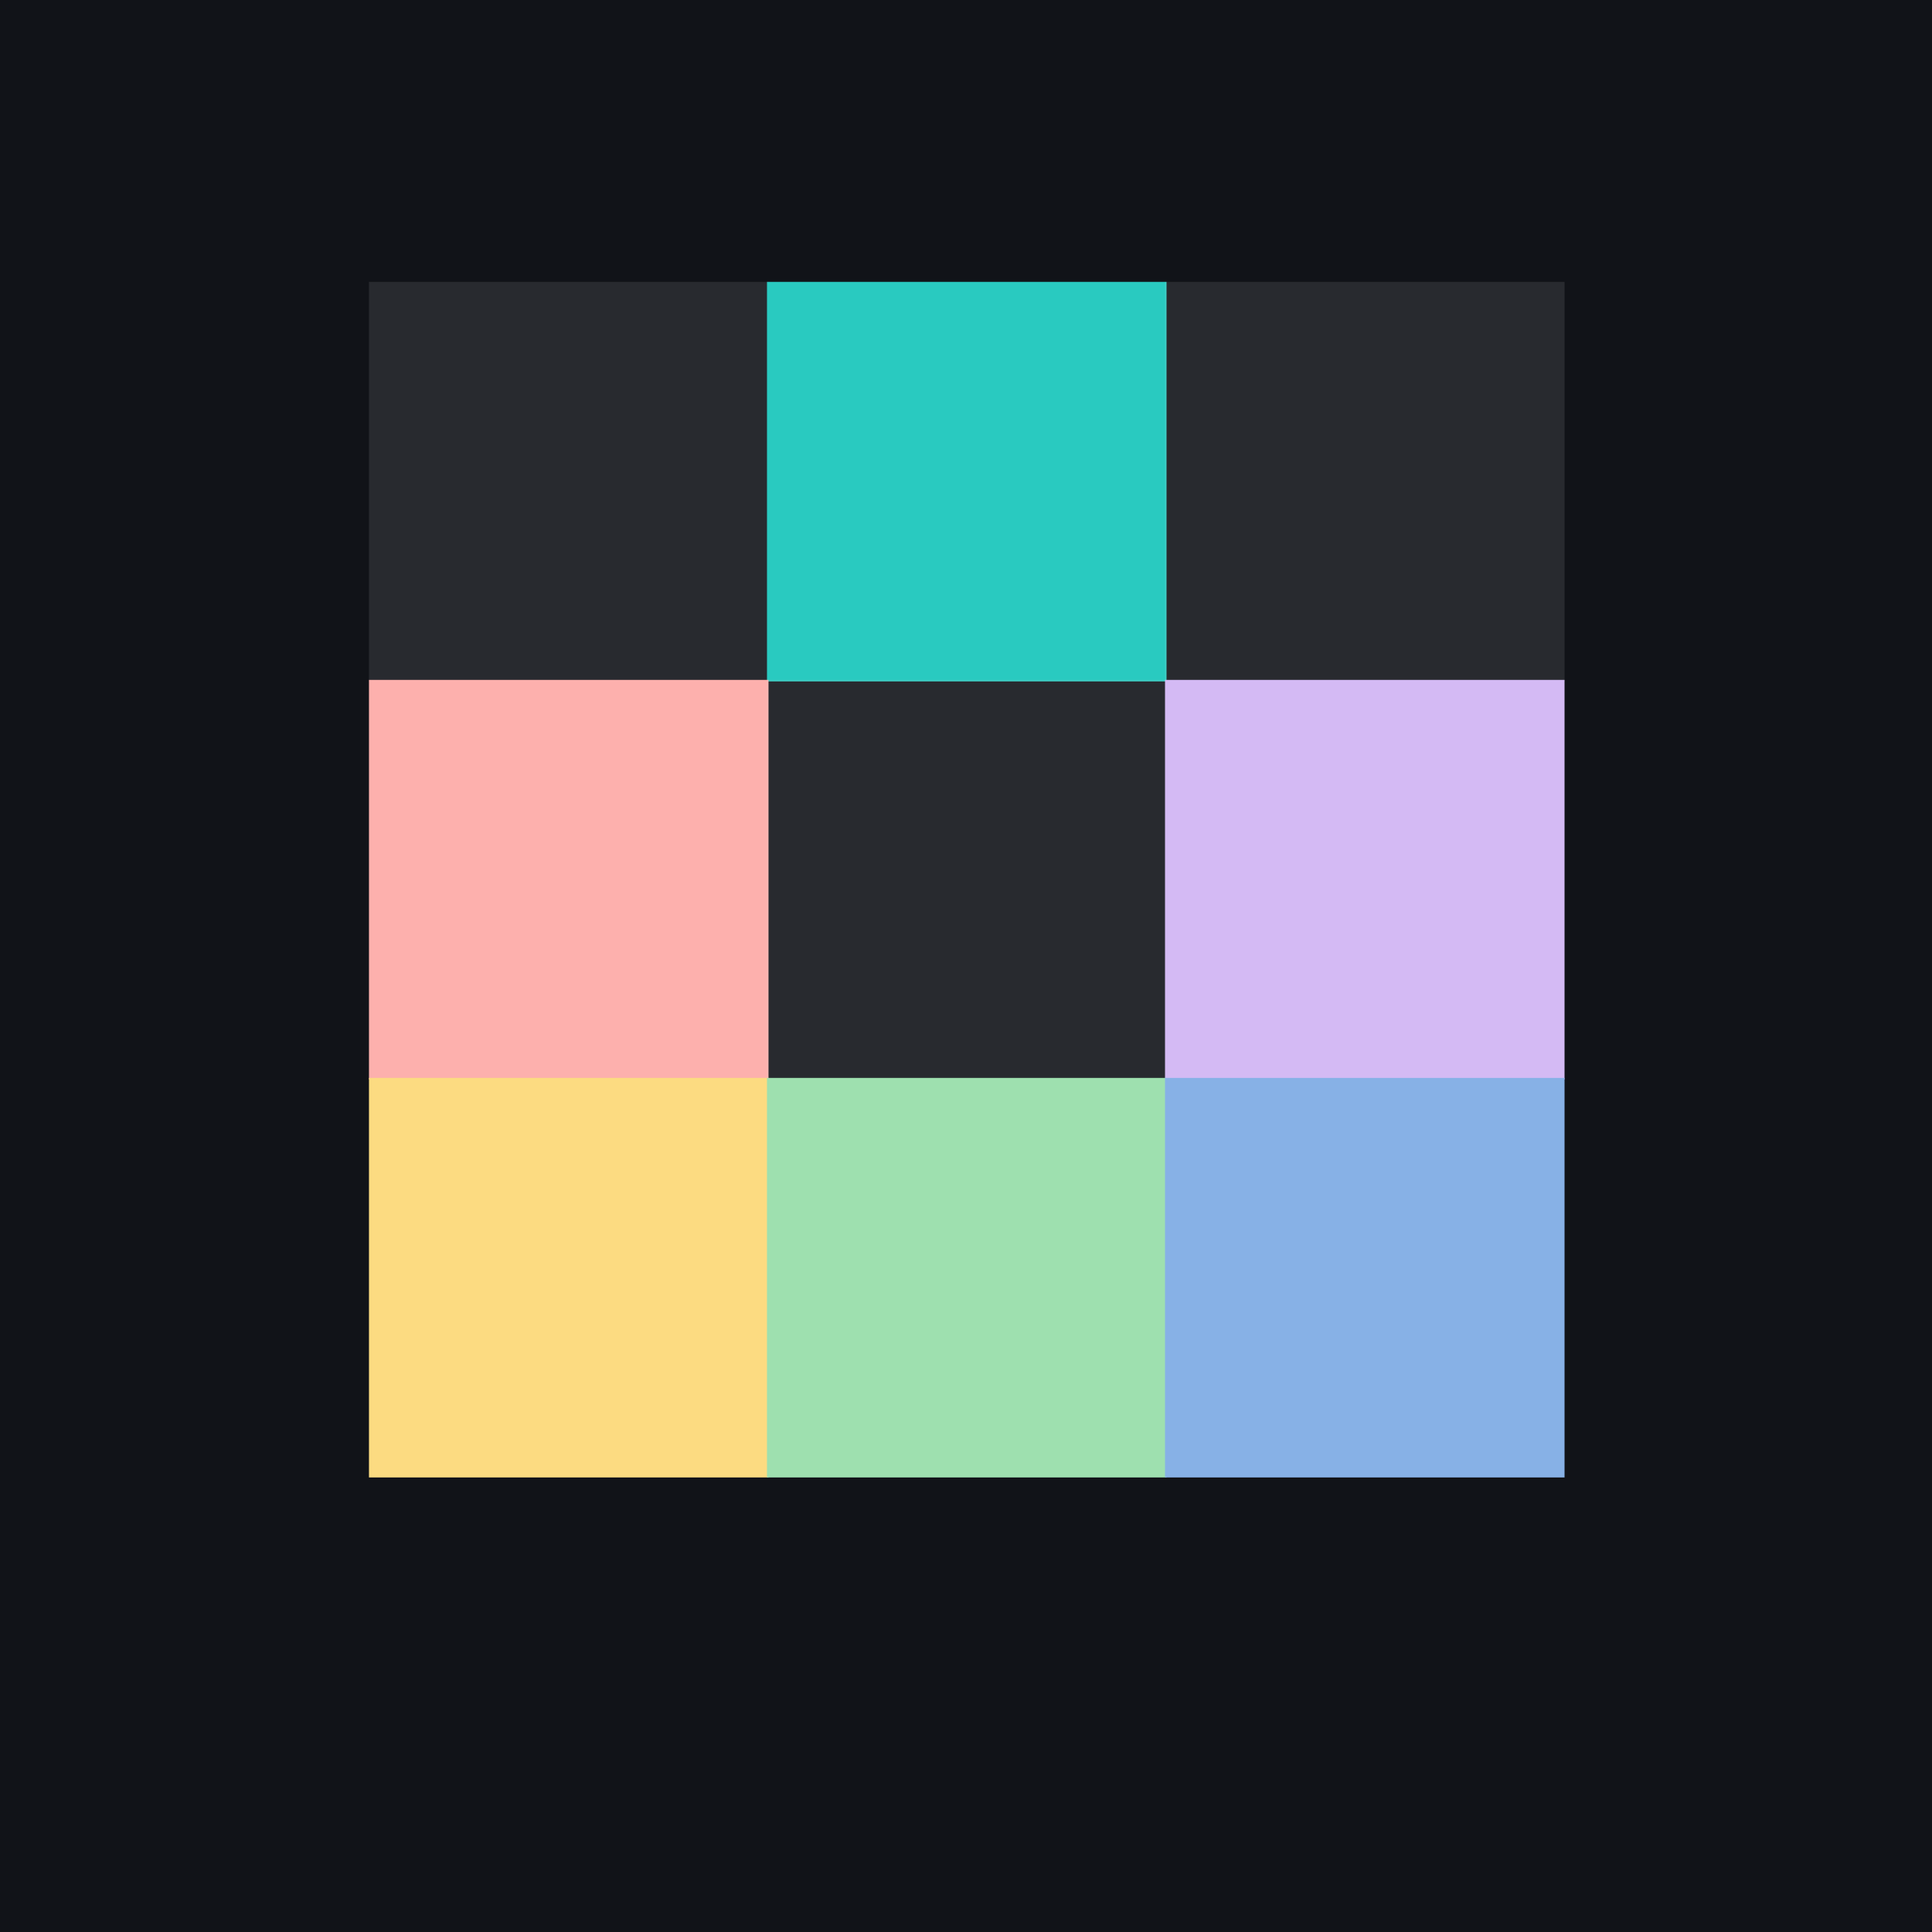
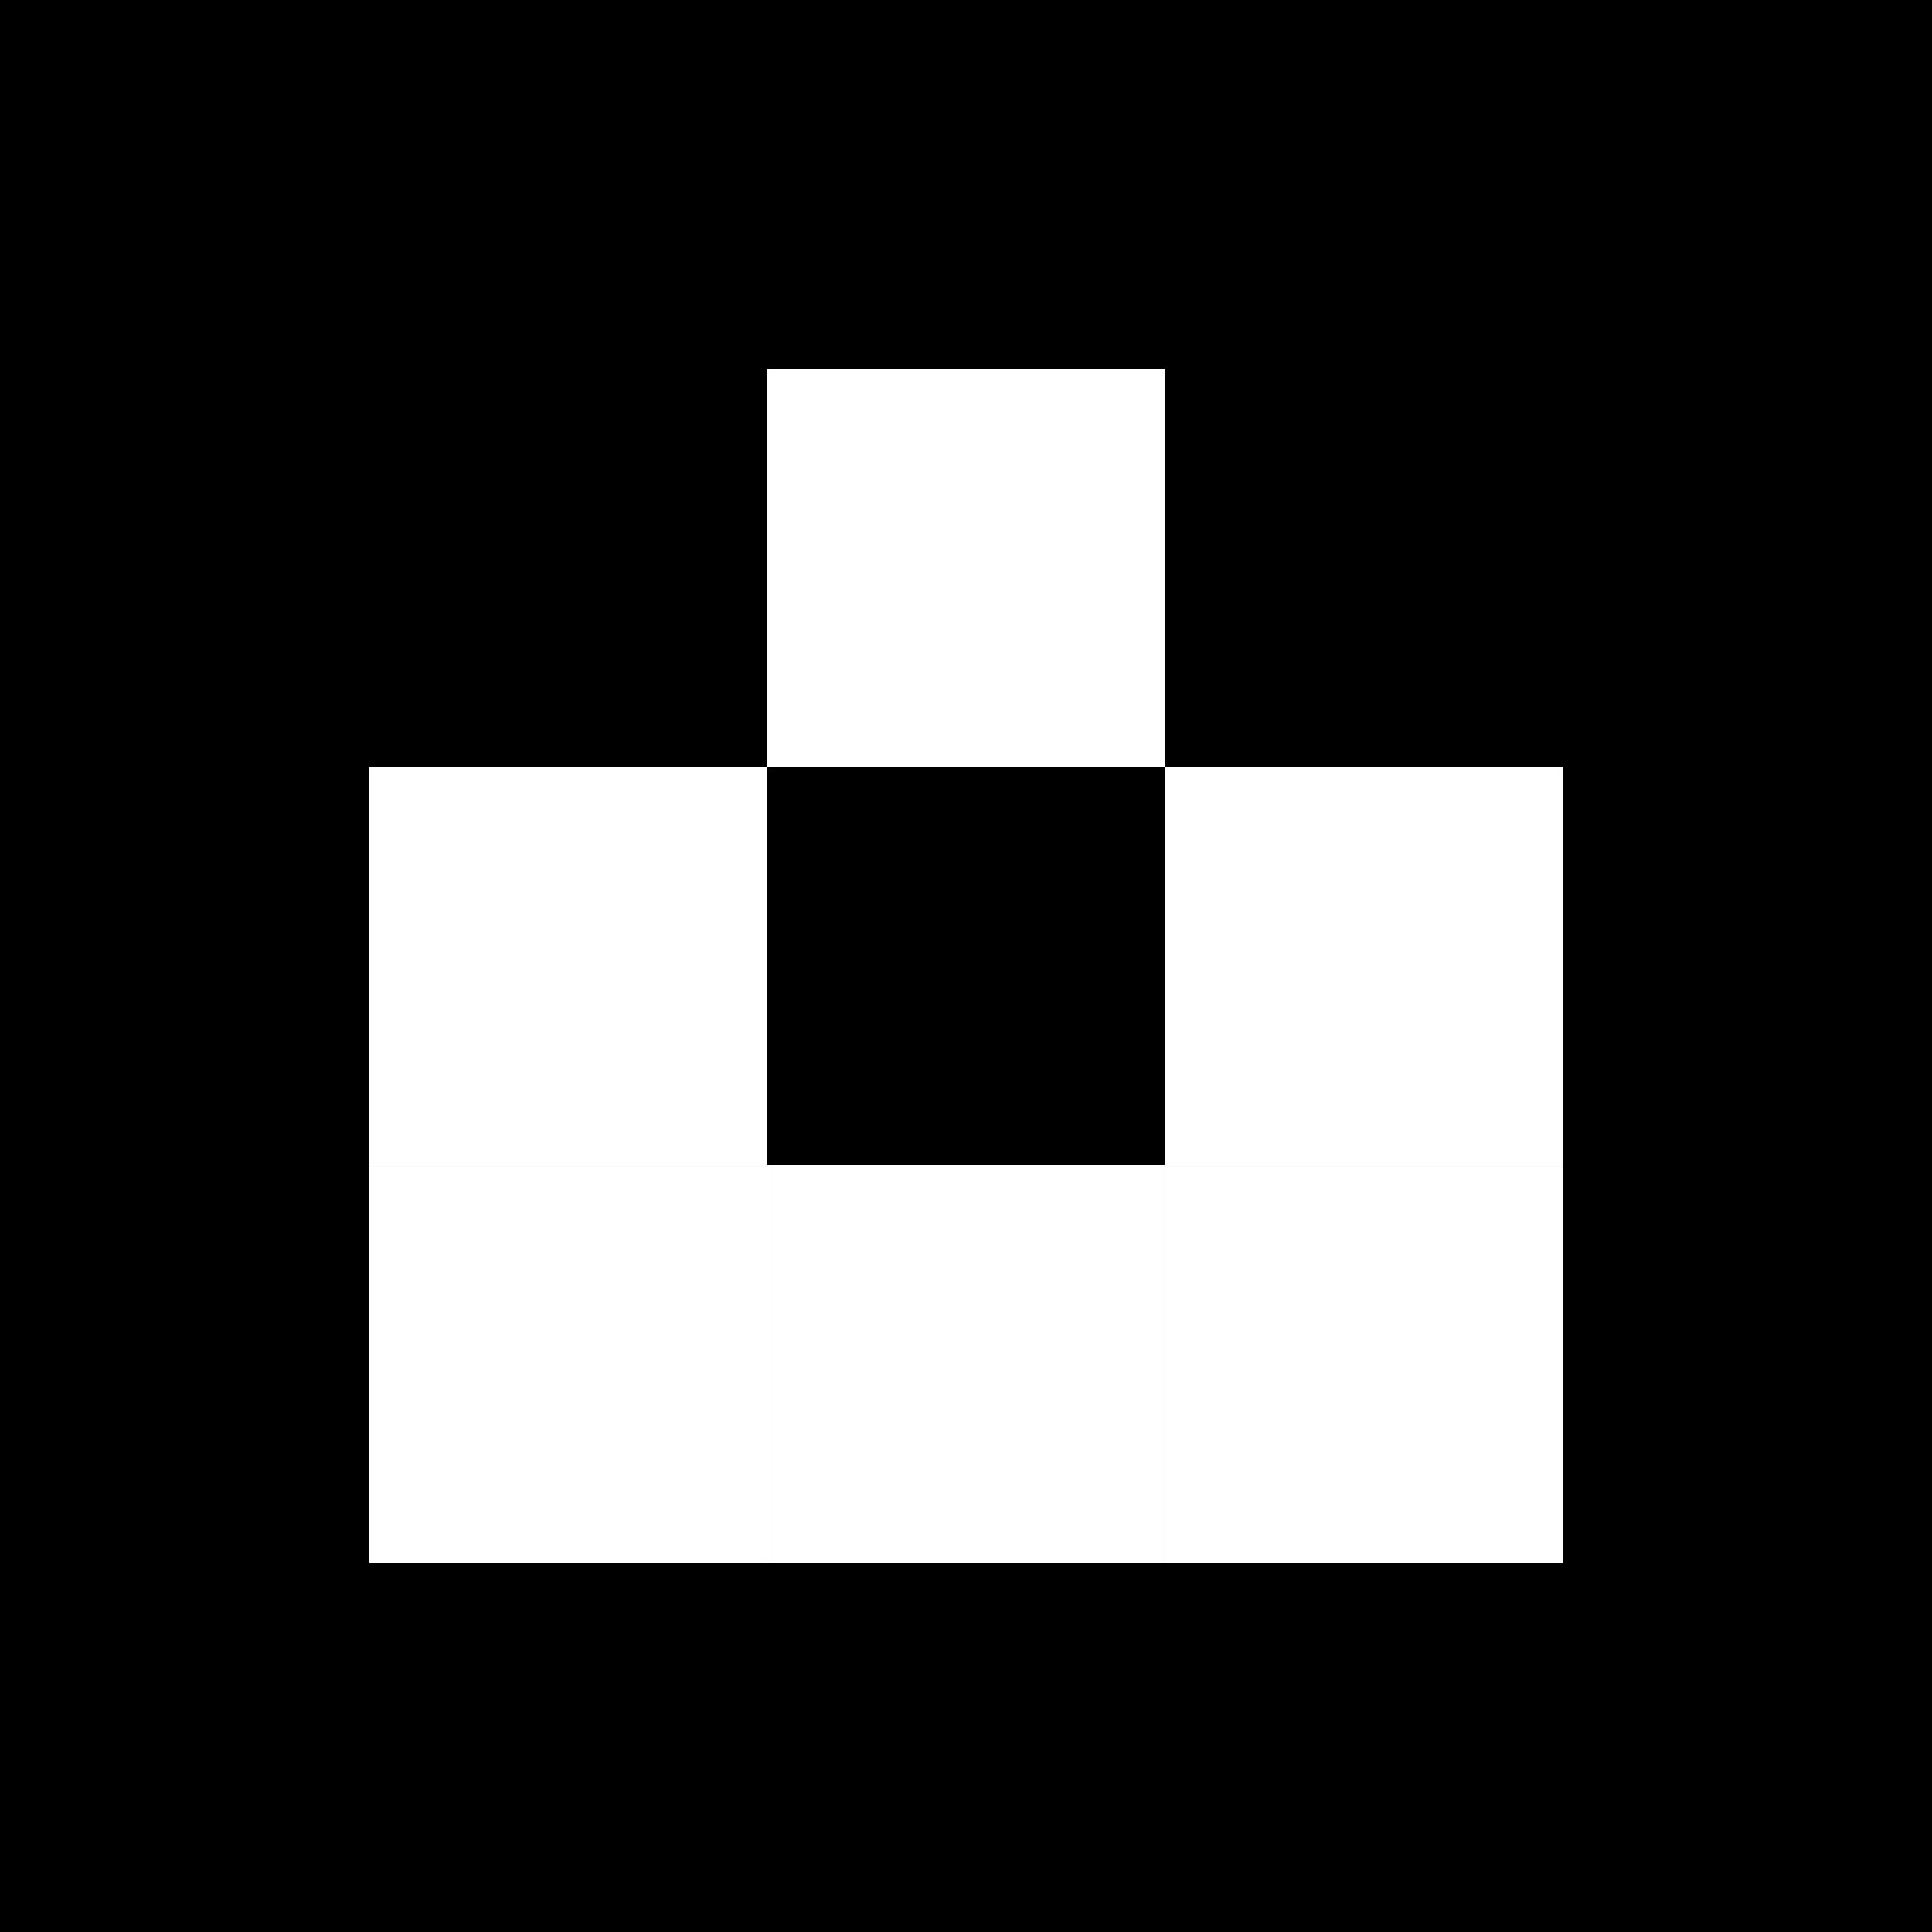
<svg xmlns="http://www.w3.org/2000/svg" viewBox="0 0 512 512" width="512" height="512">
-   <rect width="512" height="512" fill="#111318" />
-   <rect x="97.78" y="74.70" width="105.88" height="105.88" fill="#FFFFFF" fill-opacity="0.10" />
-   <rect x="203.26" y="74.70" width="105.88" height="105.88" fill="#29CAC0" />
-   <rect x="308.74" y="74.70" width="105.88" height="105.88" fill="#FFFFFF" fill-opacity="0.10" />
-   <rect x="97.78" y="180.18" width="105.88" height="105.88" fill="#FDB0AD" />
-   <rect x="203.26" y="180.18" width="105.88" height="105.88" fill="#FFFFFF" fill-opacity="0.10" />
-   <rect x="308.74" y="180.18" width="105.88" height="105.88" fill="#D4BAF4" />
-   <rect x="97.78" y="285.66" width="105.88" height="105.88" fill="#FCDB81" />
-   <rect x="203.26" y="285.66" width="105.88" height="105.88" fill="#9EE0AF" />
-   <rect x="308.74" y="285.66" width="105.88" height="105.88" fill="#87B1E6" />
+   <rect width="512" height="512" fill="#000000" />
+   <rect x="203.26" y="97.78" width="105.48" height="105.48" fill="#FFFFFF" />
+   <rect x="97.78" y="203.26" width="105.48" height="105.48" fill="#FFFFFF" />
+   <rect x="308.74" y="203.26" width="105.48" height="105.48" fill="#FFFFFF" />
+   <rect x="97.78" y="308.74" width="105.48" height="105.48" fill="#FFFFFF" />
+   <rect x="203.26" y="308.74" width="105.48" height="105.48" fill="#FFFFFF" />
+   <rect x="308.74" y="308.74" width="105.48" height="105.48" fill="#FFFFFF" />
</svg>
